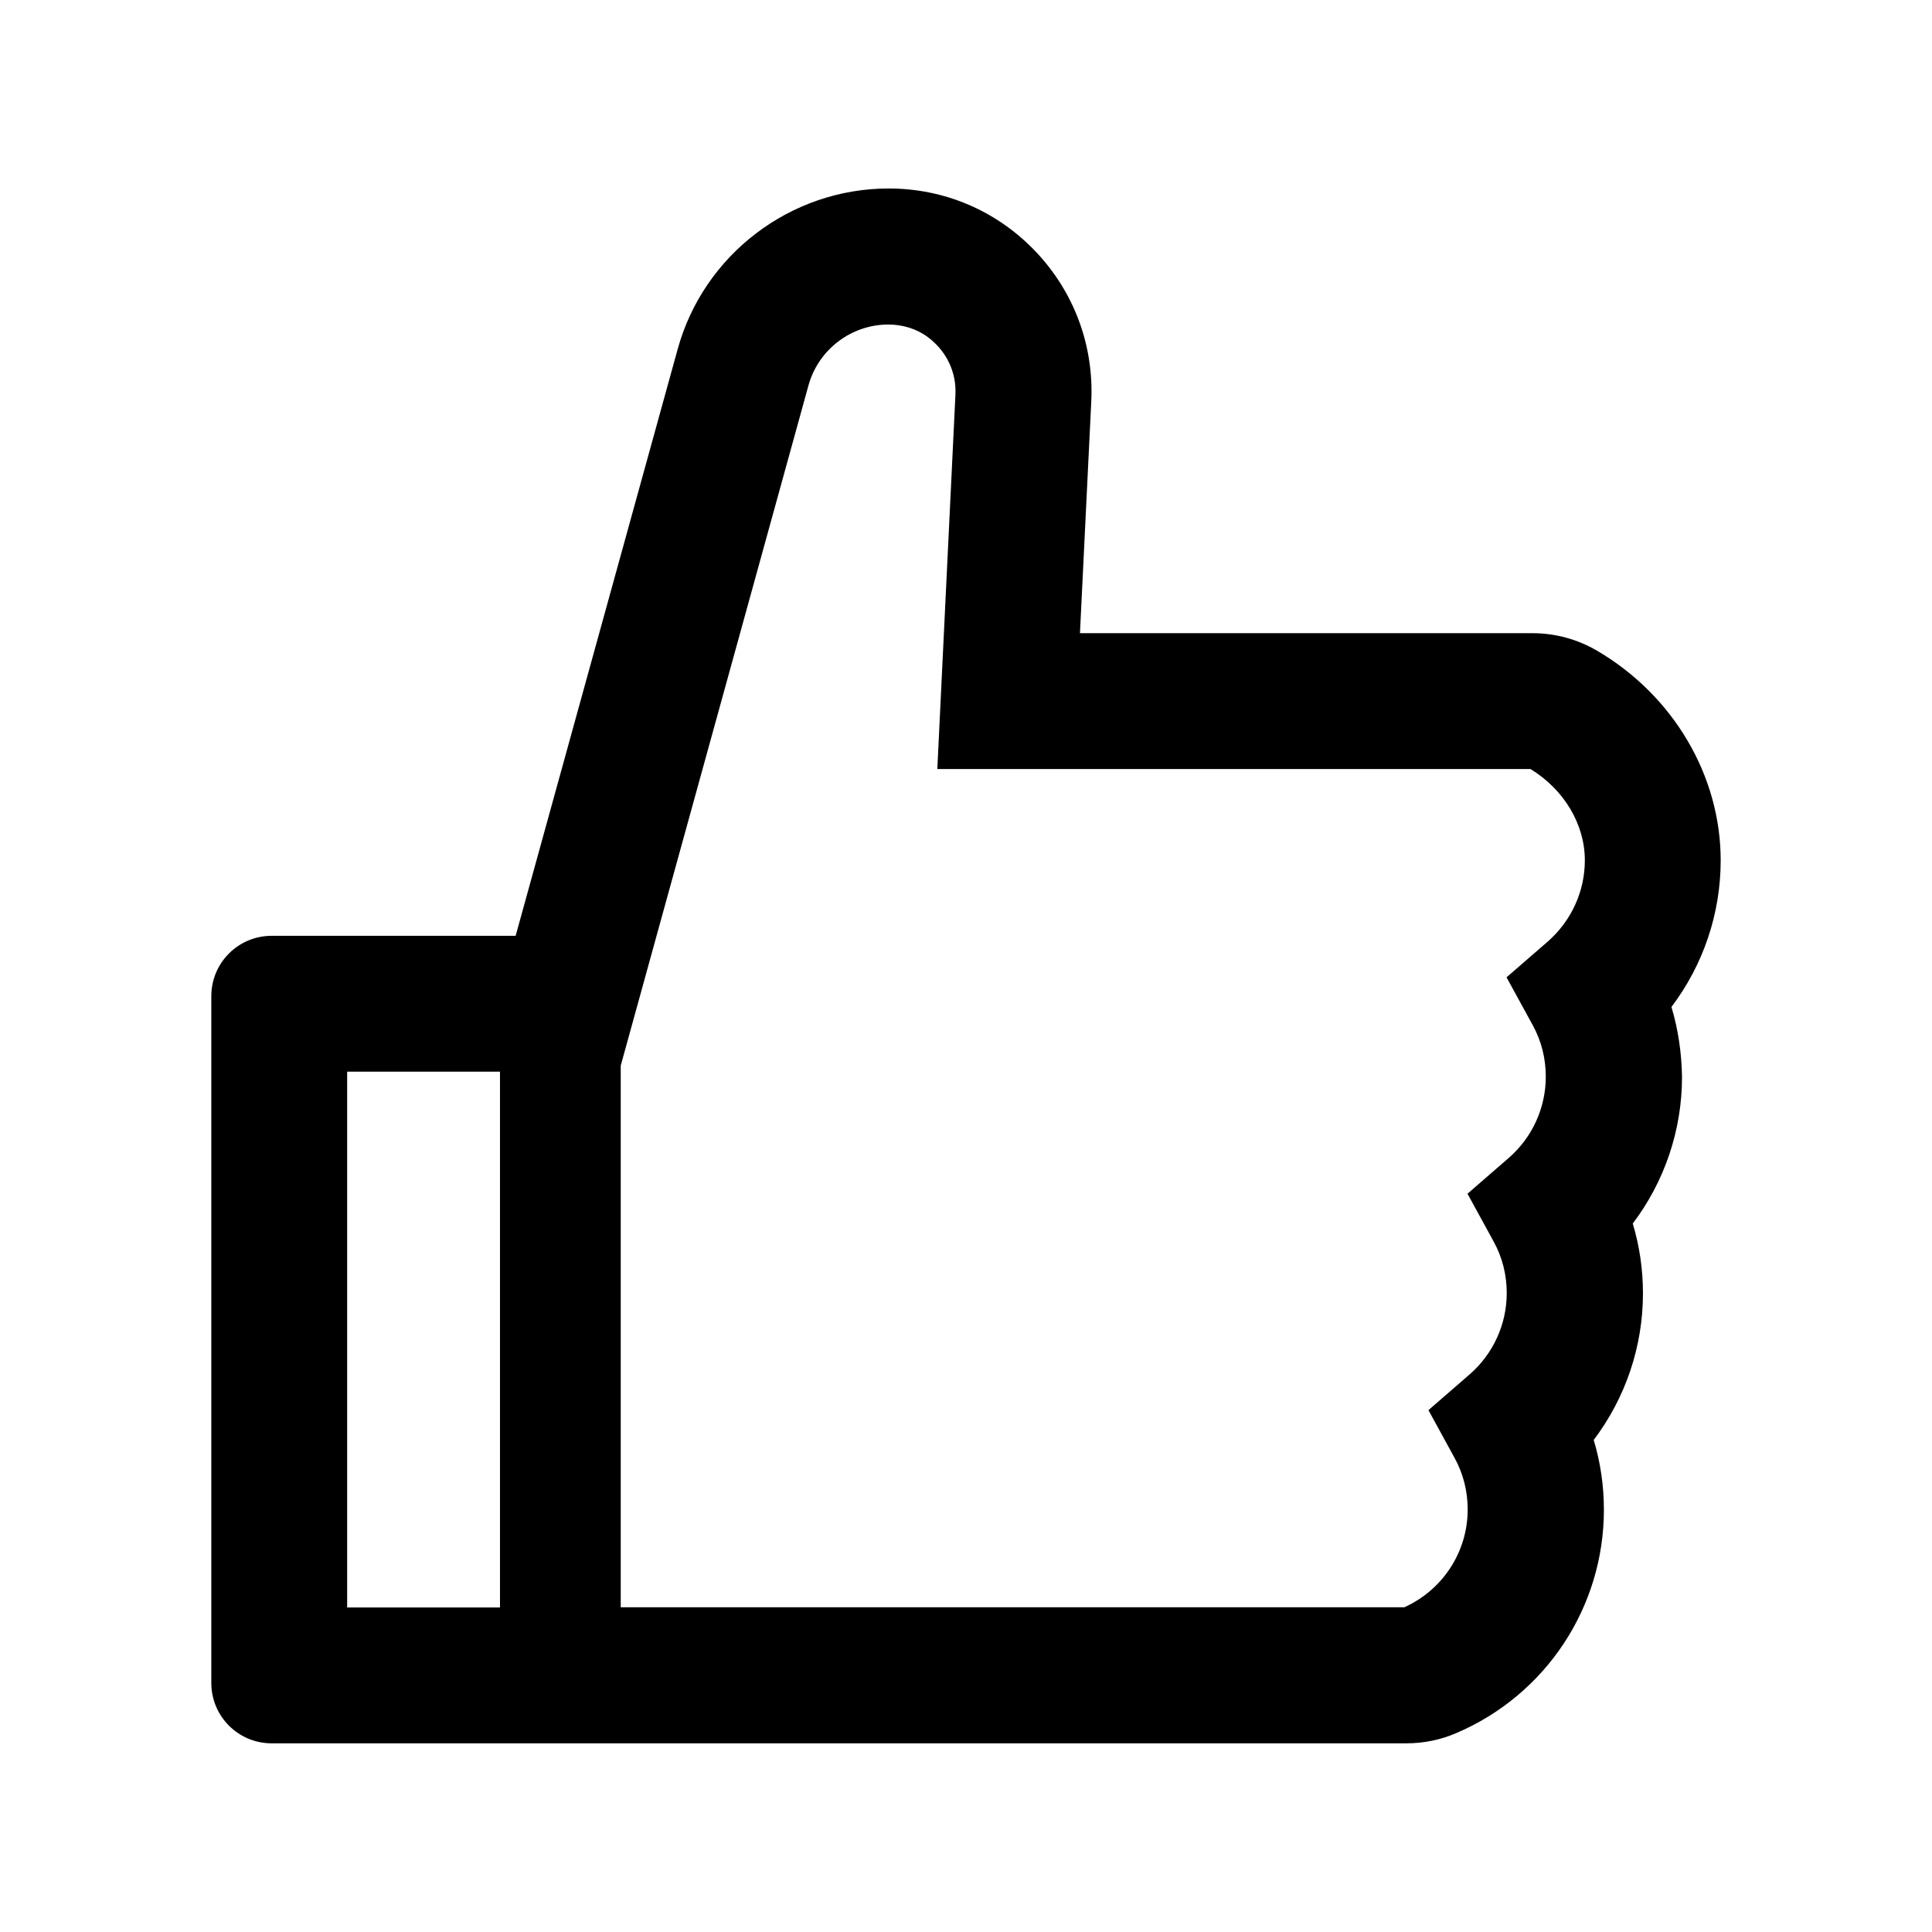
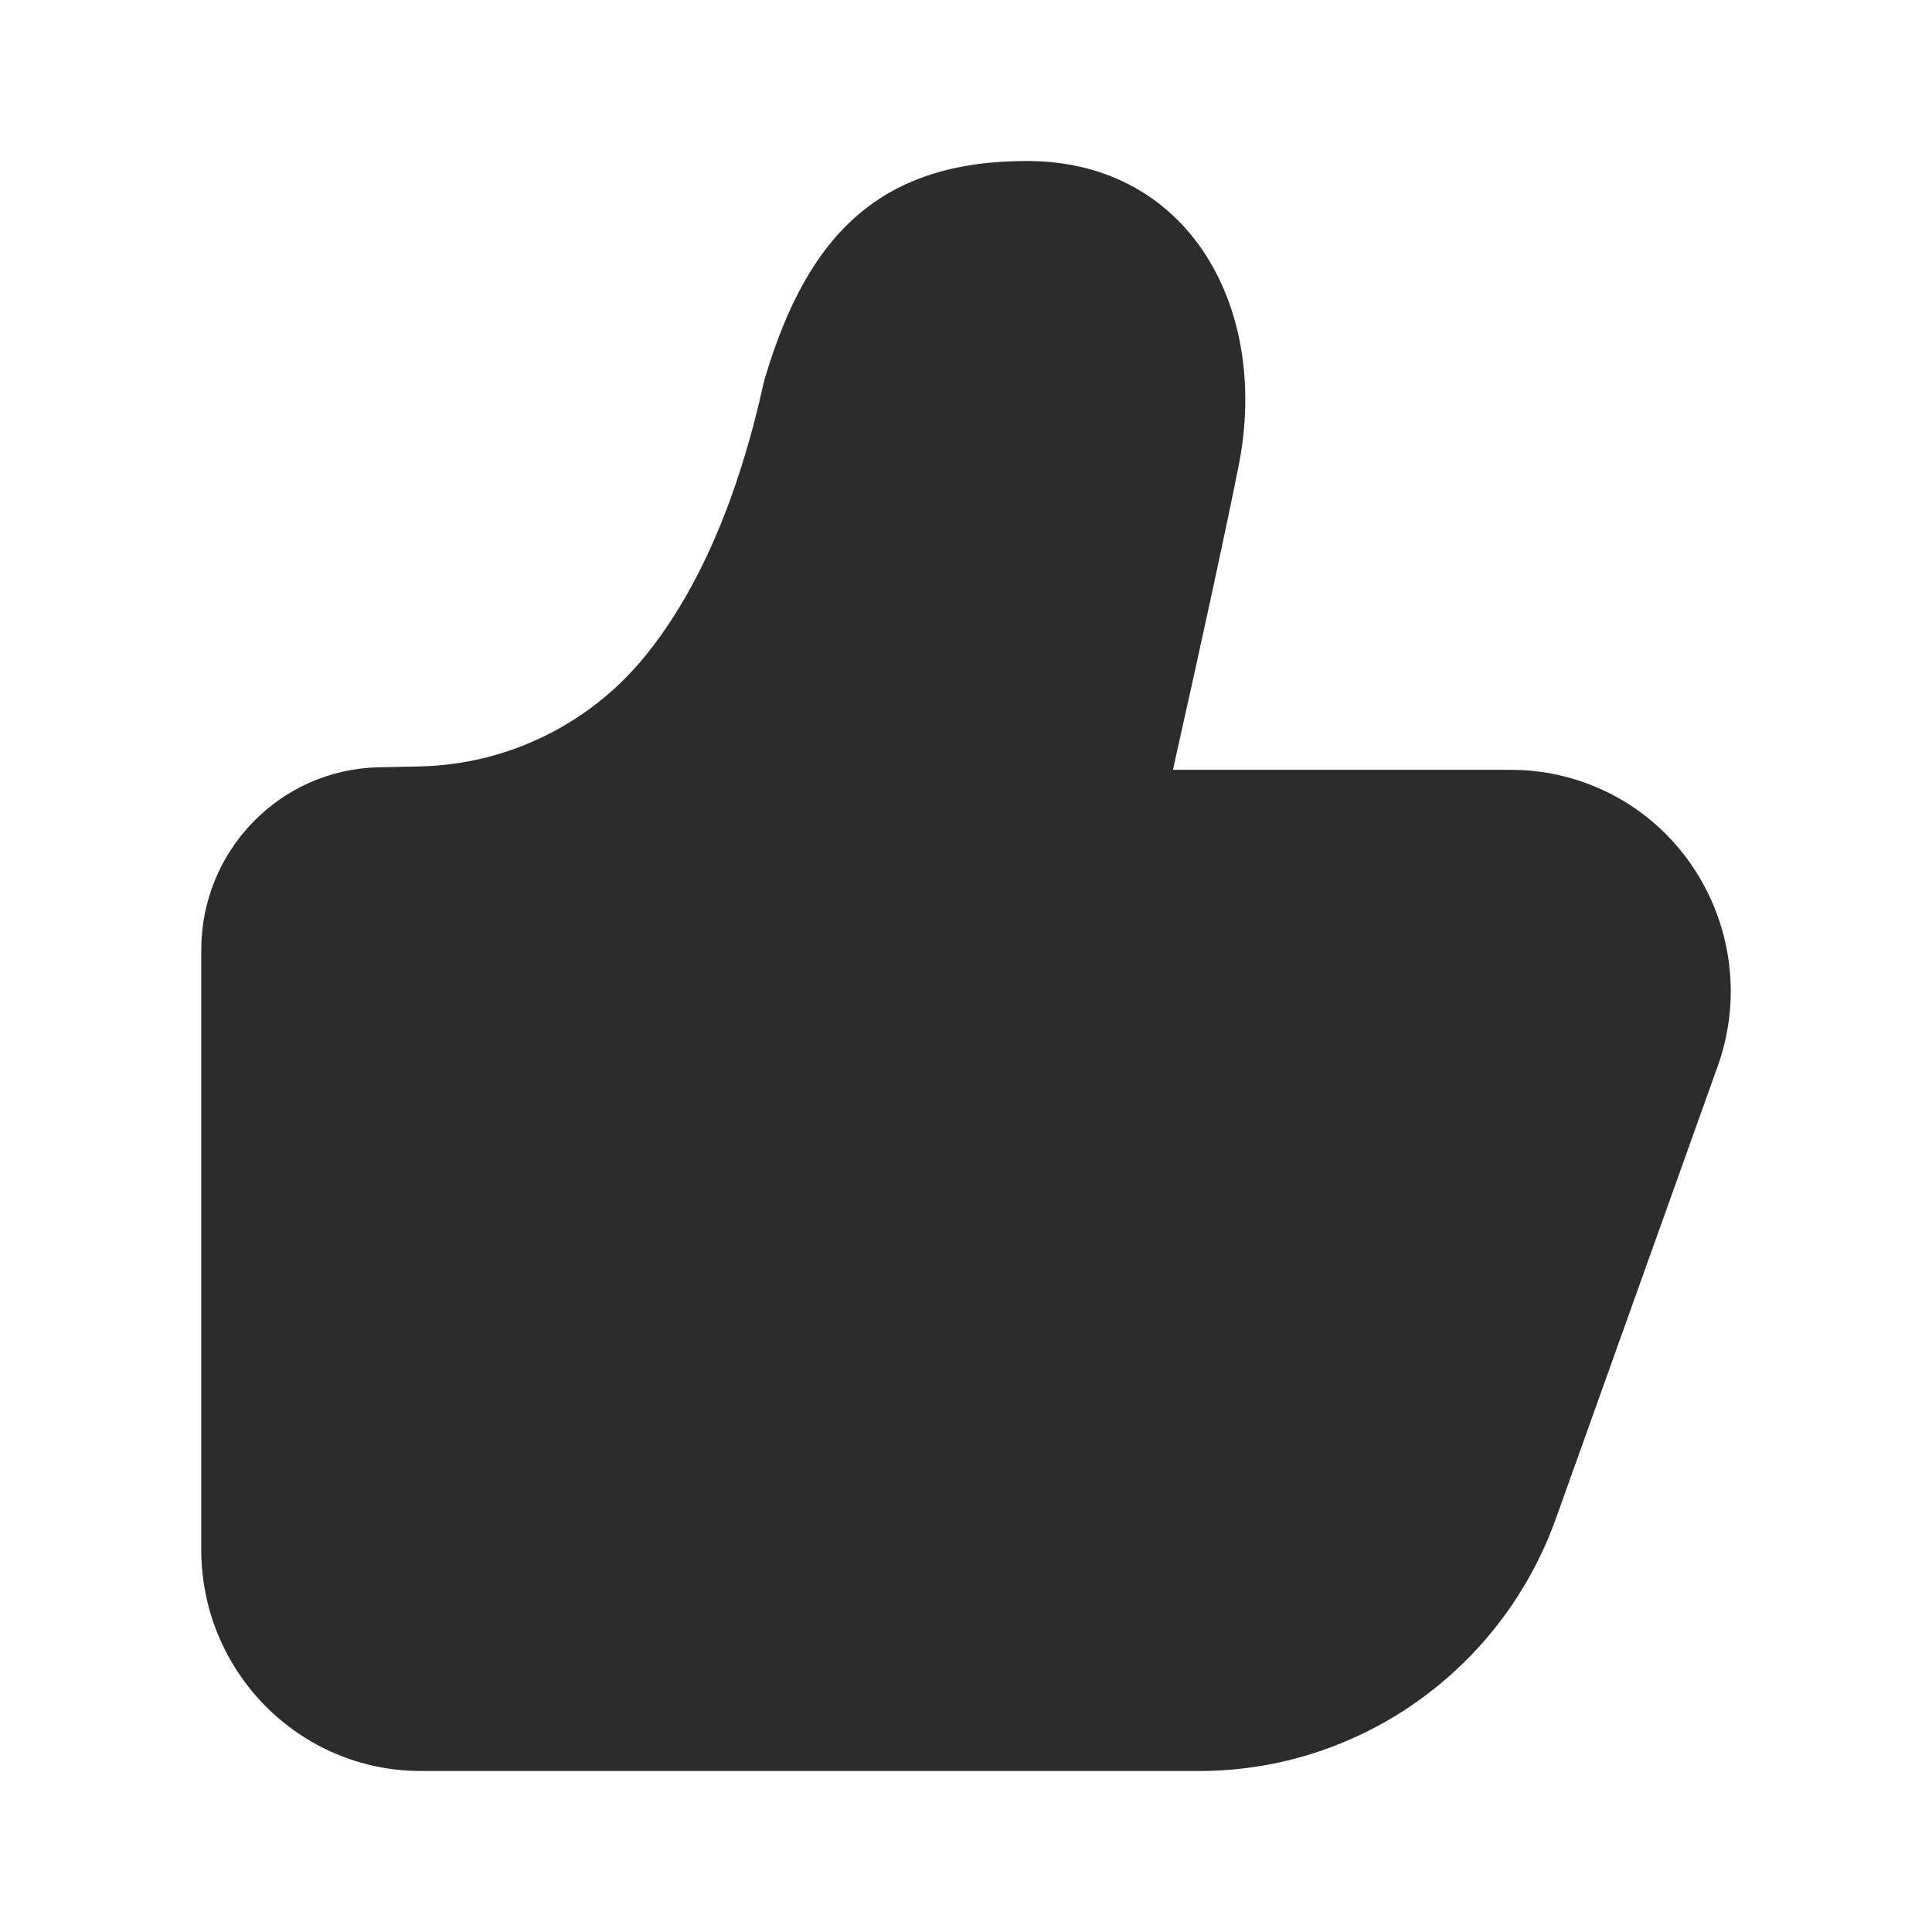
- <svg xmlns="http://www.w3.org/2000/svg" t="1695803478729" class="icon" viewBox="0 0 1024 1024" version="1.1" p-id="8527" width="200" height="200">
-   <path d="M885.9 533.7c16.8-22.2 26.1-49.4 26.1-77.7 0-44.9-25.1-87.4-65.5-111.1a67.67 67.67 0 0 0-34.3-9.3H572.4l6-122.9c1.4-29.7-9.1-57.9-29.5-79.4-20.5-21.5-48.1-33.4-77.9-33.4-52 0-98 35-111.8 85.1l-85.9 311H144c-17.7 0-32 14.3-32 32v364c0 17.7 14.3 32 32 32h601.3c9.2 0 18.2-1.8 26.5-5.4 47.6-20.3 78.3-66.8 78.3-118.4 0-12.6-1.8-25-5.4-37 16.8-22.2 26.1-49.4 26.1-77.7 0-12.6-1.8-25-5.4-37 16.8-22.2 26.1-49.4 26.1-77.7-0.2-12.6-2-25.1-5.6-37.1zM184 852V568h81v284h-81z m636.4-353l-21.9 19 13.9 25.4c4.6 8.4 6.9 17.6 6.9 27.3 0 16.5-7.2 32.2-19.6 43l-21.9 19 13.9 25.4c4.6 8.4 6.9 17.6 6.9 27.3 0 16.5-7.2 32.2-19.6 43l-21.9 19 13.9 25.4c4.6 8.4 6.9 17.6 6.9 27.3 0 22.4-13.2 42.6-33.6 51.8H329V564.8l99.5-360.5c5.2-18.9 22.5-32.2 42.2-32.3 7.6 0 15.1 2.2 21.1 6.7 9.9 7.4 15.2 18.6 14.6 30.5l-9.6 198.4h314.4C829 418.5 840 436.9 840 456c0 16.5-7.2 32.1-19.6 43z" p-id="8528" />
+ <svg xmlns="http://www.w3.org/2000/svg" t="1697525813655" class="icon" viewBox="0 0 1024 1024" version="1.1" p-id="4044" width="200" height="200">
+   <path d="M621.675 408.021c16.619-74.24 28.224-127.936 34.837-161.195C673.152 163.093 629.941 85.333 544.299 85.333c-77.227 0-116.011 38.379-138.88 115.093l-0.587 2.24c-13.728 62.059-34.72 110.165-62.507 144.587a158.261 158.261 0 0 1-119.733 58.965l-21.909 0.469C148.437 407.808 106.667 450.816 106.667 503.499V821.333c0 64.8 52.107 117.333 116.395 117.333h412.523c84.736 0 160.373-53.568 189.12-133.92l85.696-239.584c21.803-60.96-9.536-128.203-70.005-150.187a115.552 115.552 0 0 0-39.488-6.955H621.675z" fill="#2c2c2c" p-id="4045" />
</svg>
